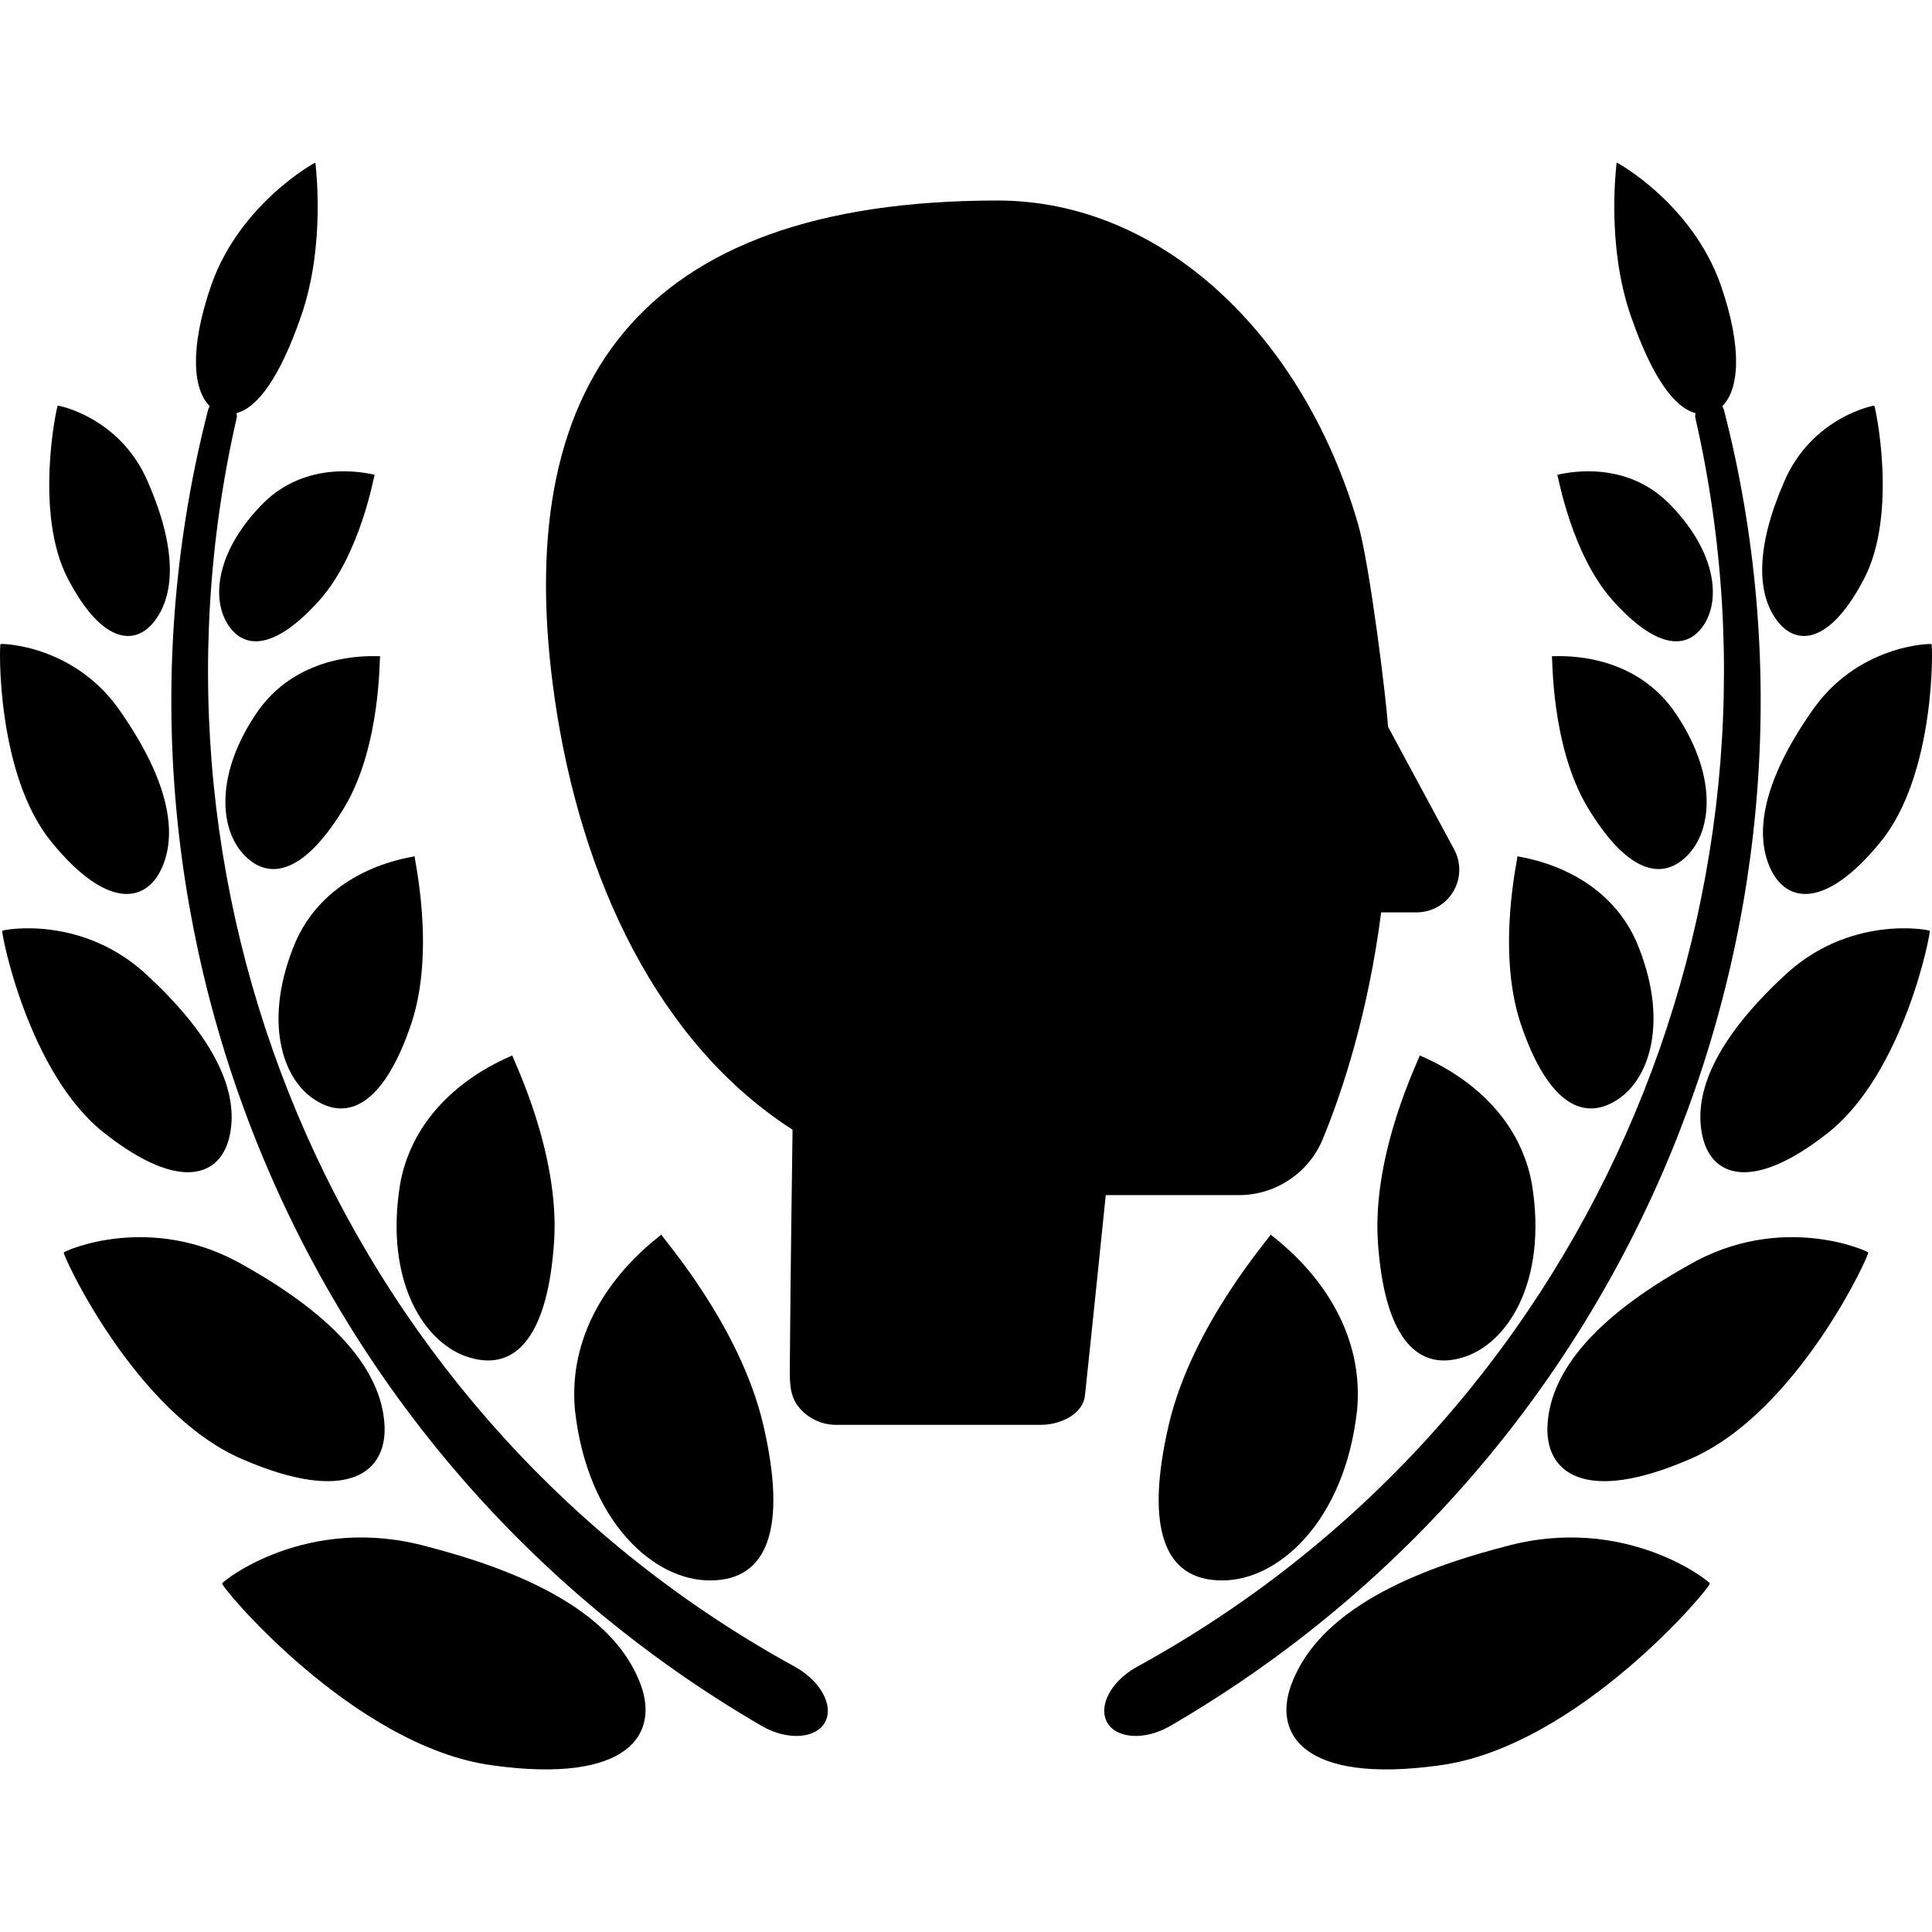
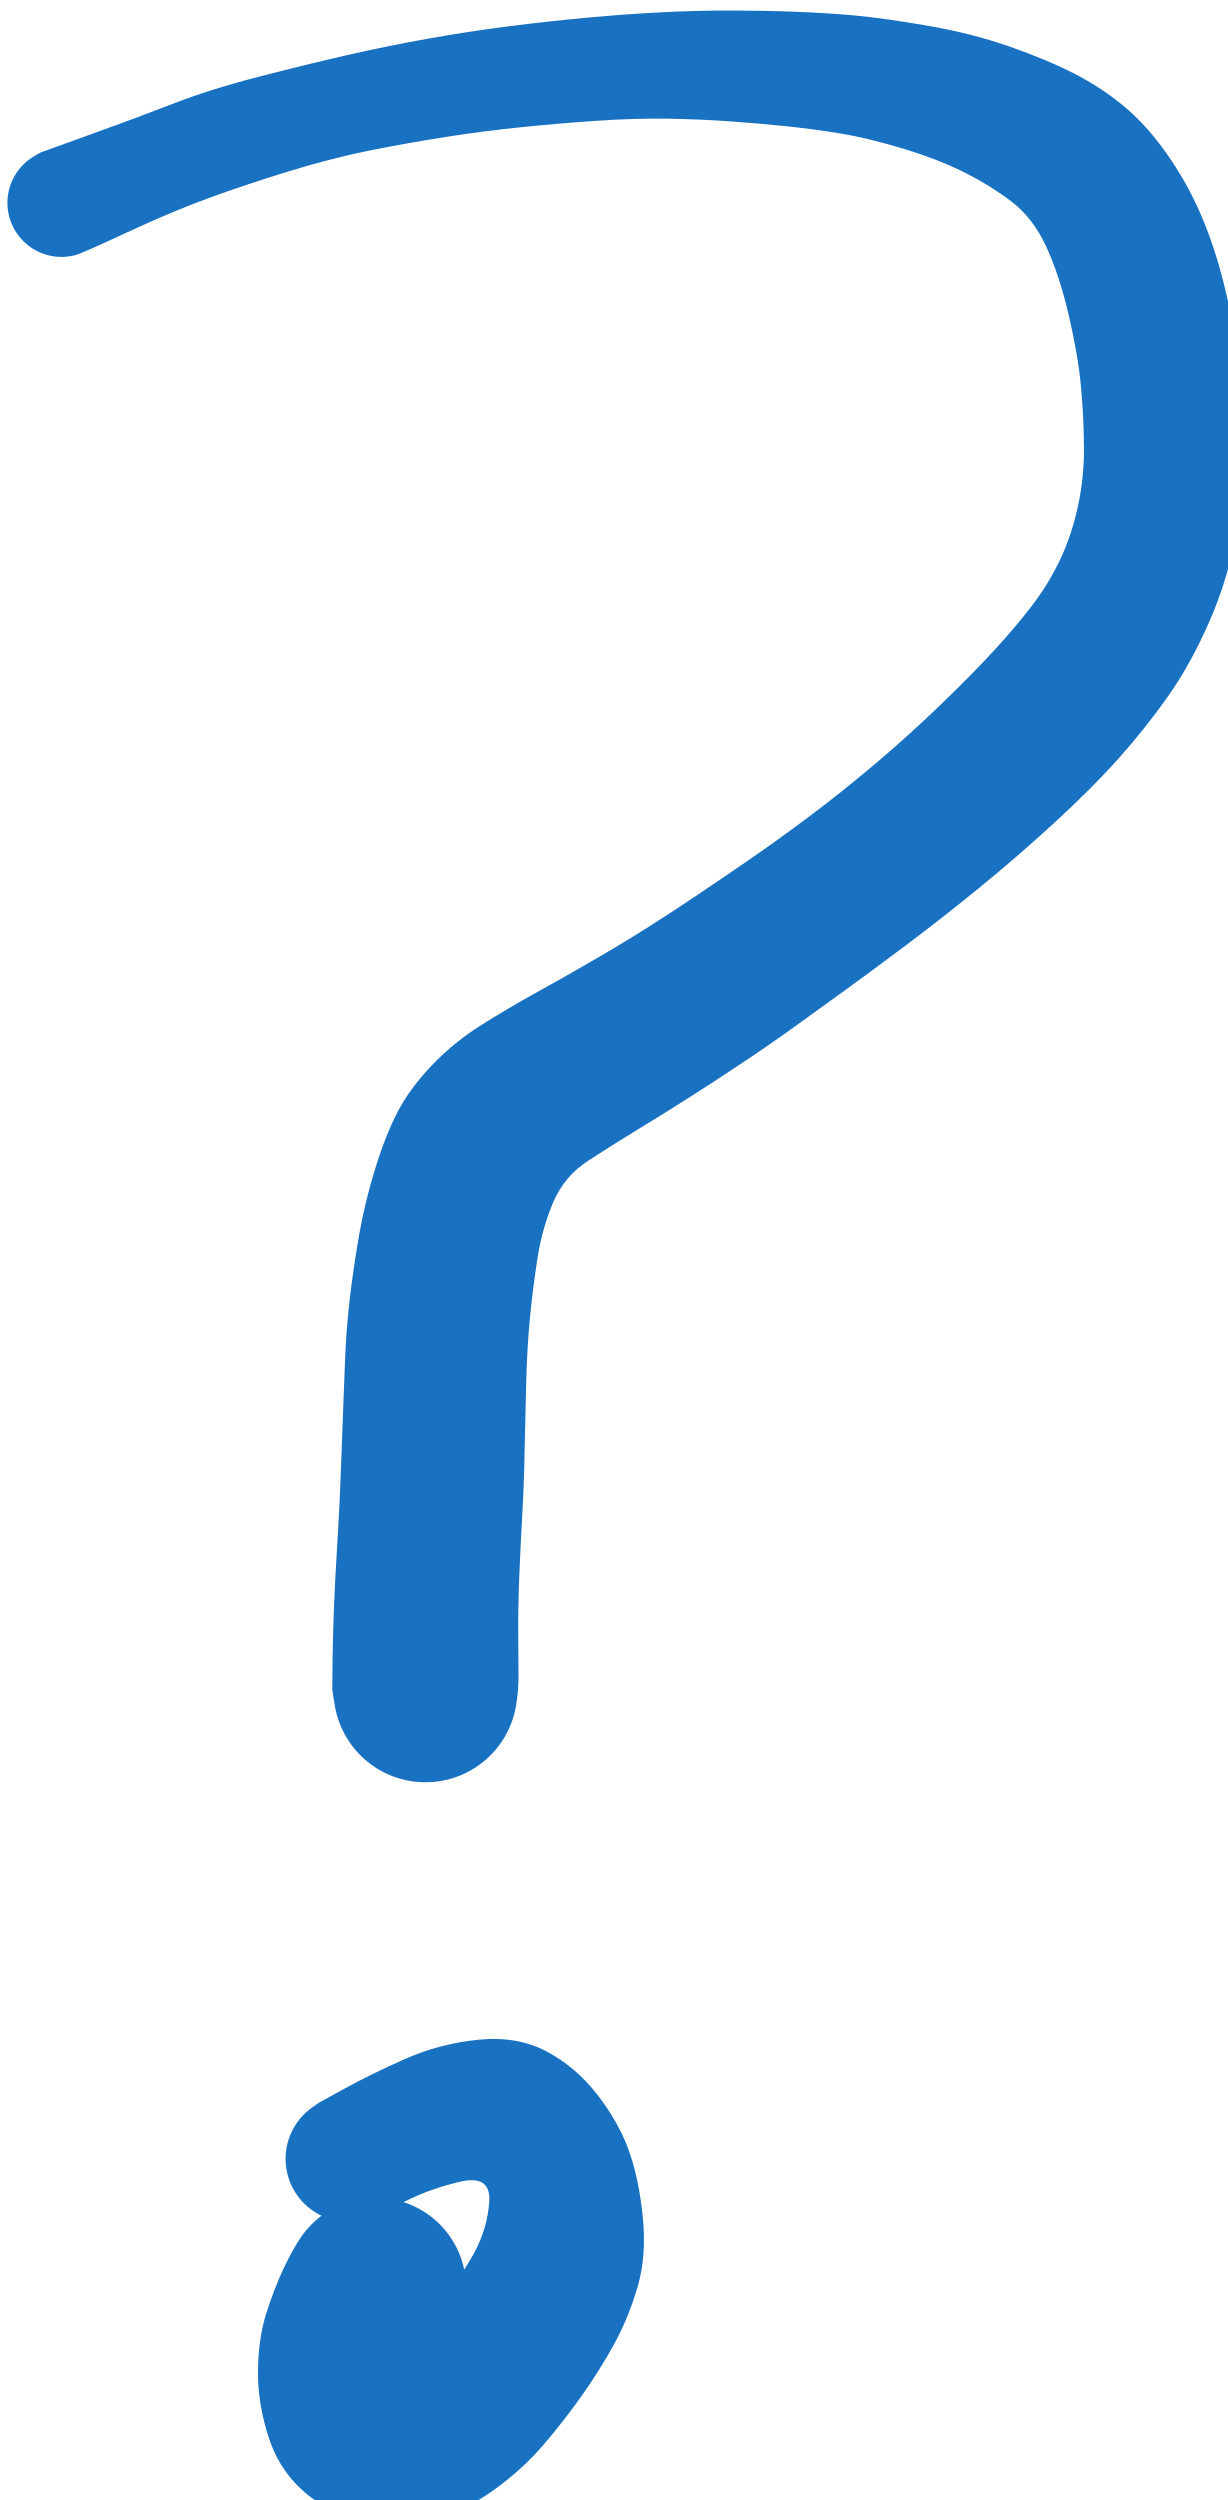
- <svg xmlns="http://www.w3.org/2000/svg" fill="#000000" height="800px" width="800px" version="1.1" id="Capa_1" viewBox="0 0 491.915 491.915" xml:space="preserve">
-   <g id="XMLID_83_">
-     <path id="XMLID_108_" d="M194.353,362.834c-5.949-25.607-26.05-48.023-25.985-48.529c0.418,0.177-24.521,16.282-21.98,44.685   c3.151,28.632,20.324,43.564,34.459,43.402C195.608,402.409,200.415,388.941,194.353,362.834z" />
-     <path id="XMLID_107_" d="M119.694,345.684c12.043,3.564,19.827-6.182,21.386-29.491c1.528-22.898-10.774-47.115-10.645-47.491   c0.289,0.2-24.185,8.376-28.56,32.796C97.839,326.18,108.034,342.365,119.694,345.684z" />
-     <path id="XMLID_106_" d="M75.279,239.749c-8.362,19.722-3.635,35.087,5.176,40.458c9.039,5.628,17.802-0.388,24.25-19.514   c6.287-18.798,0.675-42.419,0.869-42.677C105.736,218.193,83.898,220.259,75.279,239.749z" />
-     <path id="XMLID_105_" d="M65.823,180.83c-11.192,15.983-10.081,30.48-3.441,37.082c6.803,6.858,15.792,3.464,25.294-12.342   c9.359-15.582,8.909-38.312,9.103-38.488C96.858,167.258,77.193,165.023,65.823,180.83z" />
-     <path id="XMLID_104_" d="M58.009,158.977c4.469,6.97,12.59,5.852,23.283-6.094c10.564-11.803,13.926-31.88,14.104-32   c0.064,0.137-16.034-4.728-28.142,7.011C55.242,139.842,53.651,152.175,58.009,158.977z" />
-     <path id="XMLID_103_" d="M108.998,393.844c-30.761-8.618-52.47,8.86-52.42,9.32c-0.95,0.145,33.35,41.614,68.887,46.334   c34.524,4.769,43.063-7.968,37.209-21.724C156.709,413.342,139.858,401.837,108.998,393.844z" />
-     <path id="XMLID_102_" d="M97.871,362.303c-0.997-13.161-11.883-26.708-35.65-40.047c-23.653-13.822-45.91-3.715-45.974-3.353   c-0.658-0.063,17.963,40.86,45.46,52.632C88.512,383.169,98.868,374.976,97.871,362.303z" />
-     <path id="XMLID_101_" d="M26.797,288.671c19.184,15.035,29.572,10.847,31.726,0.298c2.266-10.893-3.683-24.451-20.567-40.208   c-16.739-16.096-37.291-12.012-37.37-11.77C0.135,236.846,7.082,273.444,26.797,288.671z" />
-     <path id="XMLID_100_" d="M41.124,221.175c4.213-9.118,1.735-22.376-10.18-39.621c-11.69-17.48-30.681-17.729-30.809-17.56   c-0.32-0.169-1.189,33.262,13.058,50.484C27.07,231.474,37.039,230.01,41.124,221.175z" />
-     <path id="XMLID_99_" d="M39.499,157.94c5.146-6.891,5.388-18.581-1.769-35.063c-6.978-16.611-22.898-19.699-23.026-19.578   c-0.209-0.146-6.191,27.505,2.67,44.222C26.026,164.009,34.547,164.628,39.499,157.94z" />
-     <path id="XMLID_98_" d="M202.875,424.655c-0.145-0.065-0.256-0.168-0.401-0.232C88.56,362.007,31.67,231.081,60.291,106.273   c0.097-0.401-0.078-0.708-0.048-1.084c5.467-1.489,11.031-9.207,16.386-24.596c6.498-18.589,3.619-39.026,3.684-39.194   c0.112-0.186-19.168,10.306-26.501,31.13c-5.789,16.707-4.503,26.814-0.419,30.883c-0.161,0.353-0.353,0.667-0.435,1.061   C20.3,231.563,74.763,370.16,193.967,439.465c6.529,3.786,13.845,3.225,16.113-0.989   C212.316,434.279,208.97,428.218,202.875,424.655z" />
-     <path id="XMLID_97_" d="M323.541,314.304c0.082,0.506-20.018,22.923-25.969,48.529c-6.063,26.107-1.271,39.575,13.508,39.559   c14.135,0.161,31.309-14.771,34.46-43.402C348.08,330.586,323.125,314.481,323.541,314.304z" />
-     <path id="XMLID_96_" d="M350.831,316.193c1.559,23.309,9.357,33.055,21.402,29.491c11.642-3.319,21.853-19.504,17.816-44.186   c-4.39-24.42-28.847-32.596-28.559-32.796C361.637,269.078,349.303,293.295,350.831,316.193z" />
-     <path id="XMLID_95_" d="M411.47,280.207c8.811-5.371,13.54-20.736,5.177-40.458c-8.618-19.489-30.456-21.556-30.295-21.733   c0.193,0.258-5.435,23.879,0.854,42.677C393.652,279.819,402.416,285.835,411.47,280.207z" />
-     <path id="XMLID_94_" d="M429.527,217.912c6.673-6.602,7.752-21.099-3.441-37.082c-11.353-15.806-31.035-13.572-30.955-13.748   c0.21,0.176-0.256,22.906,9.102,38.488C413.736,221.376,422.726,224.77,429.527,217.912z" />
-     <path id="XMLID_93_" d="M433.902,158.977c4.357-6.802,2.782-19.135-9.246-31.083c-12.093-11.739-28.205-6.875-28.141-7.011   c0.177,0.12,3.554,20.197,14.102,32C421.31,164.829,429.431,165.947,433.902,158.977z" />
-     <path id="XMLID_92_" d="M382.927,393.844c-30.858,7.993-47.711,19.498-53.692,33.931c-5.853,13.756,2.701,26.492,37.21,21.724   c35.554-4.72,69.853-46.189,68.888-46.334C435.38,402.705,413.673,385.226,382.927,393.844z" />
-     <path id="XMLID_91_" d="M429.704,322.256c-23.782,13.339-34.67,26.886-35.649,40.047c-1.014,12.673,9.357,20.865,36.164,9.232   c27.498-11.772,46.118-52.695,45.442-52.632C475.597,318.542,453.358,308.434,429.704,322.256z" />
-     <path id="XMLID_90_" d="M453.953,248.761c-16.884,15.758-22.835,29.315-20.551,40.208c2.139,10.549,12.542,14.737,31.727-0.298   c19.714-15.228,26.645-51.826,26.195-51.681C491.26,236.749,470.708,232.665,453.953,248.761z" />
-     <path id="XMLID_89_" d="M460.981,181.554c-11.932,17.245-14.408,30.503-10.195,39.621c4.102,8.835,14.055,10.299,27.932-6.697   c14.247-17.222,13.395-50.653,13.057-50.484C491.645,163.825,472.654,164.074,460.981,181.554z" />
-     <path id="XMLID_88_" d="M474.537,147.52c8.858-16.717,2.878-44.367,2.669-44.222c-0.114-0.121-16.033,2.967-23.028,19.578   c-7.139,16.482-6.898,28.172-1.768,35.063C457.362,164.628,465.901,164.009,474.537,147.52z" />
-     <path id="XMLID_87_" d="M438.967,104.472c-0.098-0.394-0.291-0.708-0.436-1.061c4.085-4.069,5.372-14.176-0.418-30.883   c-7.348-20.824-26.597-31.316-26.5-31.13c0.049,0.168-2.83,20.605,3.666,39.194c5.372,15.39,10.919,23.107,16.402,24.596   c0.032,0.376-0.129,0.683-0.047,1.084c28.605,124.808-28.27,255.734-142.183,318.149c-0.129,0.064-0.274,0.167-0.419,0.232   c-6.094,3.564-9.439,9.624-7.172,13.821c2.235,4.214,9.567,4.775,16.082,0.989C417.162,370.16,471.61,231.563,438.967,104.472z" />
-     <g id="XMLID_84_">
-       <path id="XMLID_86_" d="M370.256,216.294l-16.854-31.276c-0.289-5.885-4.595-41.139-7.605-51.537    c-13.88-47.939-49.801-82.427-91.819-82.427c-92.106,0-124.123,47.435-112.771,126.624c6.706,46.648,26.661,88.16,60.592,109.965    c0,0-0.563,38.58-0.691,59.753c-0.023,3.805-0.227,7.592,2.058,10.606c2.299,3.007,5.885,4.783,9.681,4.783h52.195    c4.873,0,10.686-2.627,11.209-7.517c1.85-17.284,5.291-50.975,5.291-50.975h33.912c9.344,0,17.802-5.652,21.355-14.304    c5.049-12.222,11.545-32.049,14.857-57.688h9.021c3.844,0,7.365-2.002,9.327-5.283    C371.975,223.74,372.072,219.655,370.256,216.294z" />
-       <path id="XMLID_85_" d="M345.797,133.481C345.716,133.209,345.797,133.481,345.797,133.481L345.797,133.481z" />
-     </g>
+ <svg xmlns="http://www.w3.org/2000/svg" version="1.1" viewBox="0 0 199.453 406.168" width="199.453" height="406.168">
+   <defs>
+     <style class="style-fonts">
+       </style>
+   </defs>
+   <g transform="translate(10 32.94922) rotate(0 89.72656 109.3691)" stroke="none">
+     <path fill="#1971c2" d="M -3.37,-8.19 Q -3.37,-8.19 4.24,-10.94 11.87,-13.68 18.01,-16.06 24.16,-18.45 31.92,-20.45 39.69,-22.46 46.29,-23.97 52.89,-25.48 59.46,-26.65 66.02,-27.83 72.52,-28.66 79.01,-29.49 85.40,-30.08 91.79,-30.67 97.47,-30.95 103.15,-31.24 108.52,-31.24 113.88,-31.24 118.90,-31.05 123.93,-30.87 128.71,-30.45 133.48,-30.02 140.70,-28.77 147.92,-27.52 154.01,-25.39 160.09,-23.26 164.49,-21.01 168.88,-18.77 172.54,-15.74 176.20,-12.72 179.47,-8.10 182.75,-3.48 185.03,1.75 187.32,6.99 188.94,13.57 190.57,20.15 191.35,26.39 192.12,32.63 192.34,38.59 192.56,44.54 191.06,52.79 189.56,61.03 186.49,68.02 183.42,75.01 179.75,80.20 176.08,85.40 171.79,90.21 167.50,95.02 161.42,100.61 155.34,106.20 149.16,111.24 142.97,116.29 137.31,120.53 131.64,124.78 127.12,128.06 122.60,131.34 118.53,134.26 114.46,137.18 110.00,140.13 105.54,143.09 101.81,145.46 98.07,147.84 93.79,150.45 89.51,153.06 85.60,155.60 81.70,158.13 79.89,162.35 78.09,166.57 77.32,171.48 76.56,176.38 76.10,181.13 75.65,185.88 75.50,191.22 75.36,196.56 75.24,202.47 75.13,208.39 74.85,213.23 74.57,218.08 74.36,223.26 74.16,228.45 74.20,232.90 74.23,237.34 74.24,239.51 74.25,241.68 73.85,244.10 73.46,246.51 72.31,248.68 71.16,250.84 69.39,252.52 67.61,254.20 65.39,255.23 63.17,256.26 60.73,256.52 58.30,256.79 55.91,256.26 53.52,255.74 51.42,254.47 49.32,253.21 47.74,251.35 46.16,249.48 45.25,247.21 44.34,244.93 44.21,242.49 44.08,240.05 44.73,237.69 45.39,235.33 46.76,233.30 48.14,231.28 50.09,229.80 52.04,228.31 54.35,227.53 56.67,226.75 59.12,226.75 61.57,226.75 63.89,227.53 66.21,228.32 68.16,229.80 70.11,231.28 71.48,233.31 72.85,235.33 73.51,237.69 74.16,240.05 74.03,242.49 73.89,244.94 72.99,247.21 72.08,249.49 70.50,251.35 68.91,253.22 66.81,254.48 64.72,255.74 62.33,256.26 59.94,256.79 57.50,256.52 55.07,256.26 52.85,255.23 50.63,254.20 48.85,252.52 47.07,250.83 45.93,248.67 44.78,246.51 44.39,244.09 43.99,241.68 43.99,241.68 43.99,241.68 44.00,239.51 44.01,237.34 44.11,232.75 44.22,228.16 44.46,223.77 44.70,219.38 44.97,214.85 45.24,210.33 45.39,205.73 45.55,201.14 45.72,196.83 45.89,192.53 46.07,187.78 46.25,183.03 46.84,177.97 47.43,172.91 48.37,167.56 49.31,162.21 51.00,156.78 52.68,151.35 54.66,147.58 56.64,143.81 60.22,140.07 63.79,136.34 68.31,133.51 72.84,130.68 76.88,128.45 80.93,126.22 86.00,123.29 91.07,120.36 95.15,117.78 99.23,115.19 103.29,112.46 107.35,109.73 111.76,106.70 116.17,103.67 121.37,99.78 126.57,95.89 132.11,91.22 137.64,86.54 142.82,81.54 148.00,76.54 151.45,72.79 154.90,69.03 157.53,65.63 160.16,62.23 162.09,58.27 164.02,54.32 165.08,49.53 166.14,44.75 166.11,39.79 166.08,34.83 165.62,29.84 165.17,24.85 163.65,18.33 162.14,11.80 159.97,7.10 157.79,2.40 154.27,-0.25 150.75,-2.91 146.52,-5.02 142.29,-7.12 136.66,-8.82 131.03,-10.51 126.82,-11.22 122.60,-11.92 117.94,-12.42 113.27,-12.91 108.38,-13.25 103.49,-13.59 98.32,-13.67 93.14,-13.74 87.03,-13.33 80.93,-12.92 74.83,-12.30 68.72,-11.68 62.50,-10.71 56.28,-9.74 50.12,-8.51 43.96,-7.27 36.96,-5.13 29.97,-2.98 24.02,-0.81 18.06,1.35 10.72,4.77 3.37,8.19 2.34,8.47 1.31,8.76 0.24,8.79 -0.81,8.82 -1.86,8.59 -2.90,8.37 -3.86,7.90 -4.82,7.43 -5.64,6.74 -6.46,6.06 -7.09,5.20 -7.72,4.33 -8.13,3.35 -8.54,2.36 -8.70,1.30 -8.85,0.25 -8.76,-0.81 -8.66,-1.87 -8.31,-2.88 -7.96,-3.89 -7.37,-4.79 -6.79,-5.68 -6.01,-6.41 -5.23,-7.14 -4.30,-7.67 -3.37,-8.19 -3.37,-8.19 L -3.37,-8.19 Z" />
+   </g>
+   <g transform="translate(56.64453 350.7383) rotate(0 17.64258 18.20703)" stroke="none">
+     <path fill="#1971c2" d="M -4.83,-9.12 Q -4.83,-9.12 -0.64,-11.42 3.53,-13.72 9.16,-16.22 14.80,-18.72 21.09,-19.35 27.37,-19.98 32.15,-17.45 36.92,-14.91 40.36,-10.48 43.80,-6.05 45.46,-1.51 47.13,3.02 47.78,9.39 48.43,15.75 46.95,20.78 45.48,25.81 43.17,30.03 40.86,34.25 37.93,38.41 34.99,42.57 31.67,46.45 28.35,50.32 23.90,53.58 19.45,56.84 14.80,58.21 10.14,59.59 3.98,58.89 -2.17,58.19 -6.62,54.61 -11.07,51.03 -12.91,45.49 -14.76,39.95 -14.73,34.62 -14.70,29.29 -13.39,25.14 -12.08,20.99 -10.54,17.75 -9.00,14.52 -7.62,12.55 -6.23,10.58 -4.29,9.15 -2.34,7.73 -0.04,7.00 2.24,6.27 4.65,6.31 7.06,6.36 9.33,7.17 11.60,7.98 13.49,9.47 15.38,10.96 16.70,12.98 18.02,15.00 18.62,17.33 19.22,19.67 19.05,22.07 18.88,24.47 17.94,26.70 17.01,28.92 15.42,30.73 13.83,32.53 11.74,33.74 9.65,34.94 7.29,35.42 4.93,35.90 2.54,35.59 0.15,35.29 -2.01,34.24 -4.18,33.19 -5.90,31.50 -7.62,29.81 -8.71,27.66 -9.80,25.51 -10.15,23.13 -10.49,20.74 -10.06,18.37 -9.63,16.00 -8.46,13.89 -7.29,11.78 -5.51,10.16 -3.74,8.53 -1.53,7.56 0.66,6.59 3.06,6.37 5.46,6.15 7.81,6.72 10.15,7.28 12.19,8.56 14.24,9.83 15.76,11.70 17.29,13.56 18.14,15.82 18.99,18.07 19.08,20.48 19.17,22.89 18.48,25.20 17.79,27.51 17.79,27.51 17.79,27.50 15.97,31.99 14.14,36.48 12.83,31.98 11.53,27.48 14.78,23.50 18.03,19.51 20.28,15.49 22.52,11.46 22.84,7.02 23.16,2.59 18.24,3.69 13.33,4.80 9.08,6.96 4.83,9.12 3.66,9.57 2.50,10.01 1.27,10.17 0.03,10.32 -1.20,10.18 -2.43,10.03 -3.60,9.59 -4.76,9.16 -5.79,8.45 -6.82,7.75 -7.64,6.82 -8.47,5.89 -9.06,4.79 -9.64,3.69 -9.94,2.48 -10.24,1.27 -10.25,0.03 -10.25,-1.20 -9.96,-2.41 -9.66,-3.62 -9.09,-4.73 -8.51,-5.83 -7.69,-6.77 -6.87,-7.70 -5.85,-8.41 -4.82,-9.12 -4.83,-9.12 L -4.83,-9.12 Z" />
  </g>
</svg>
